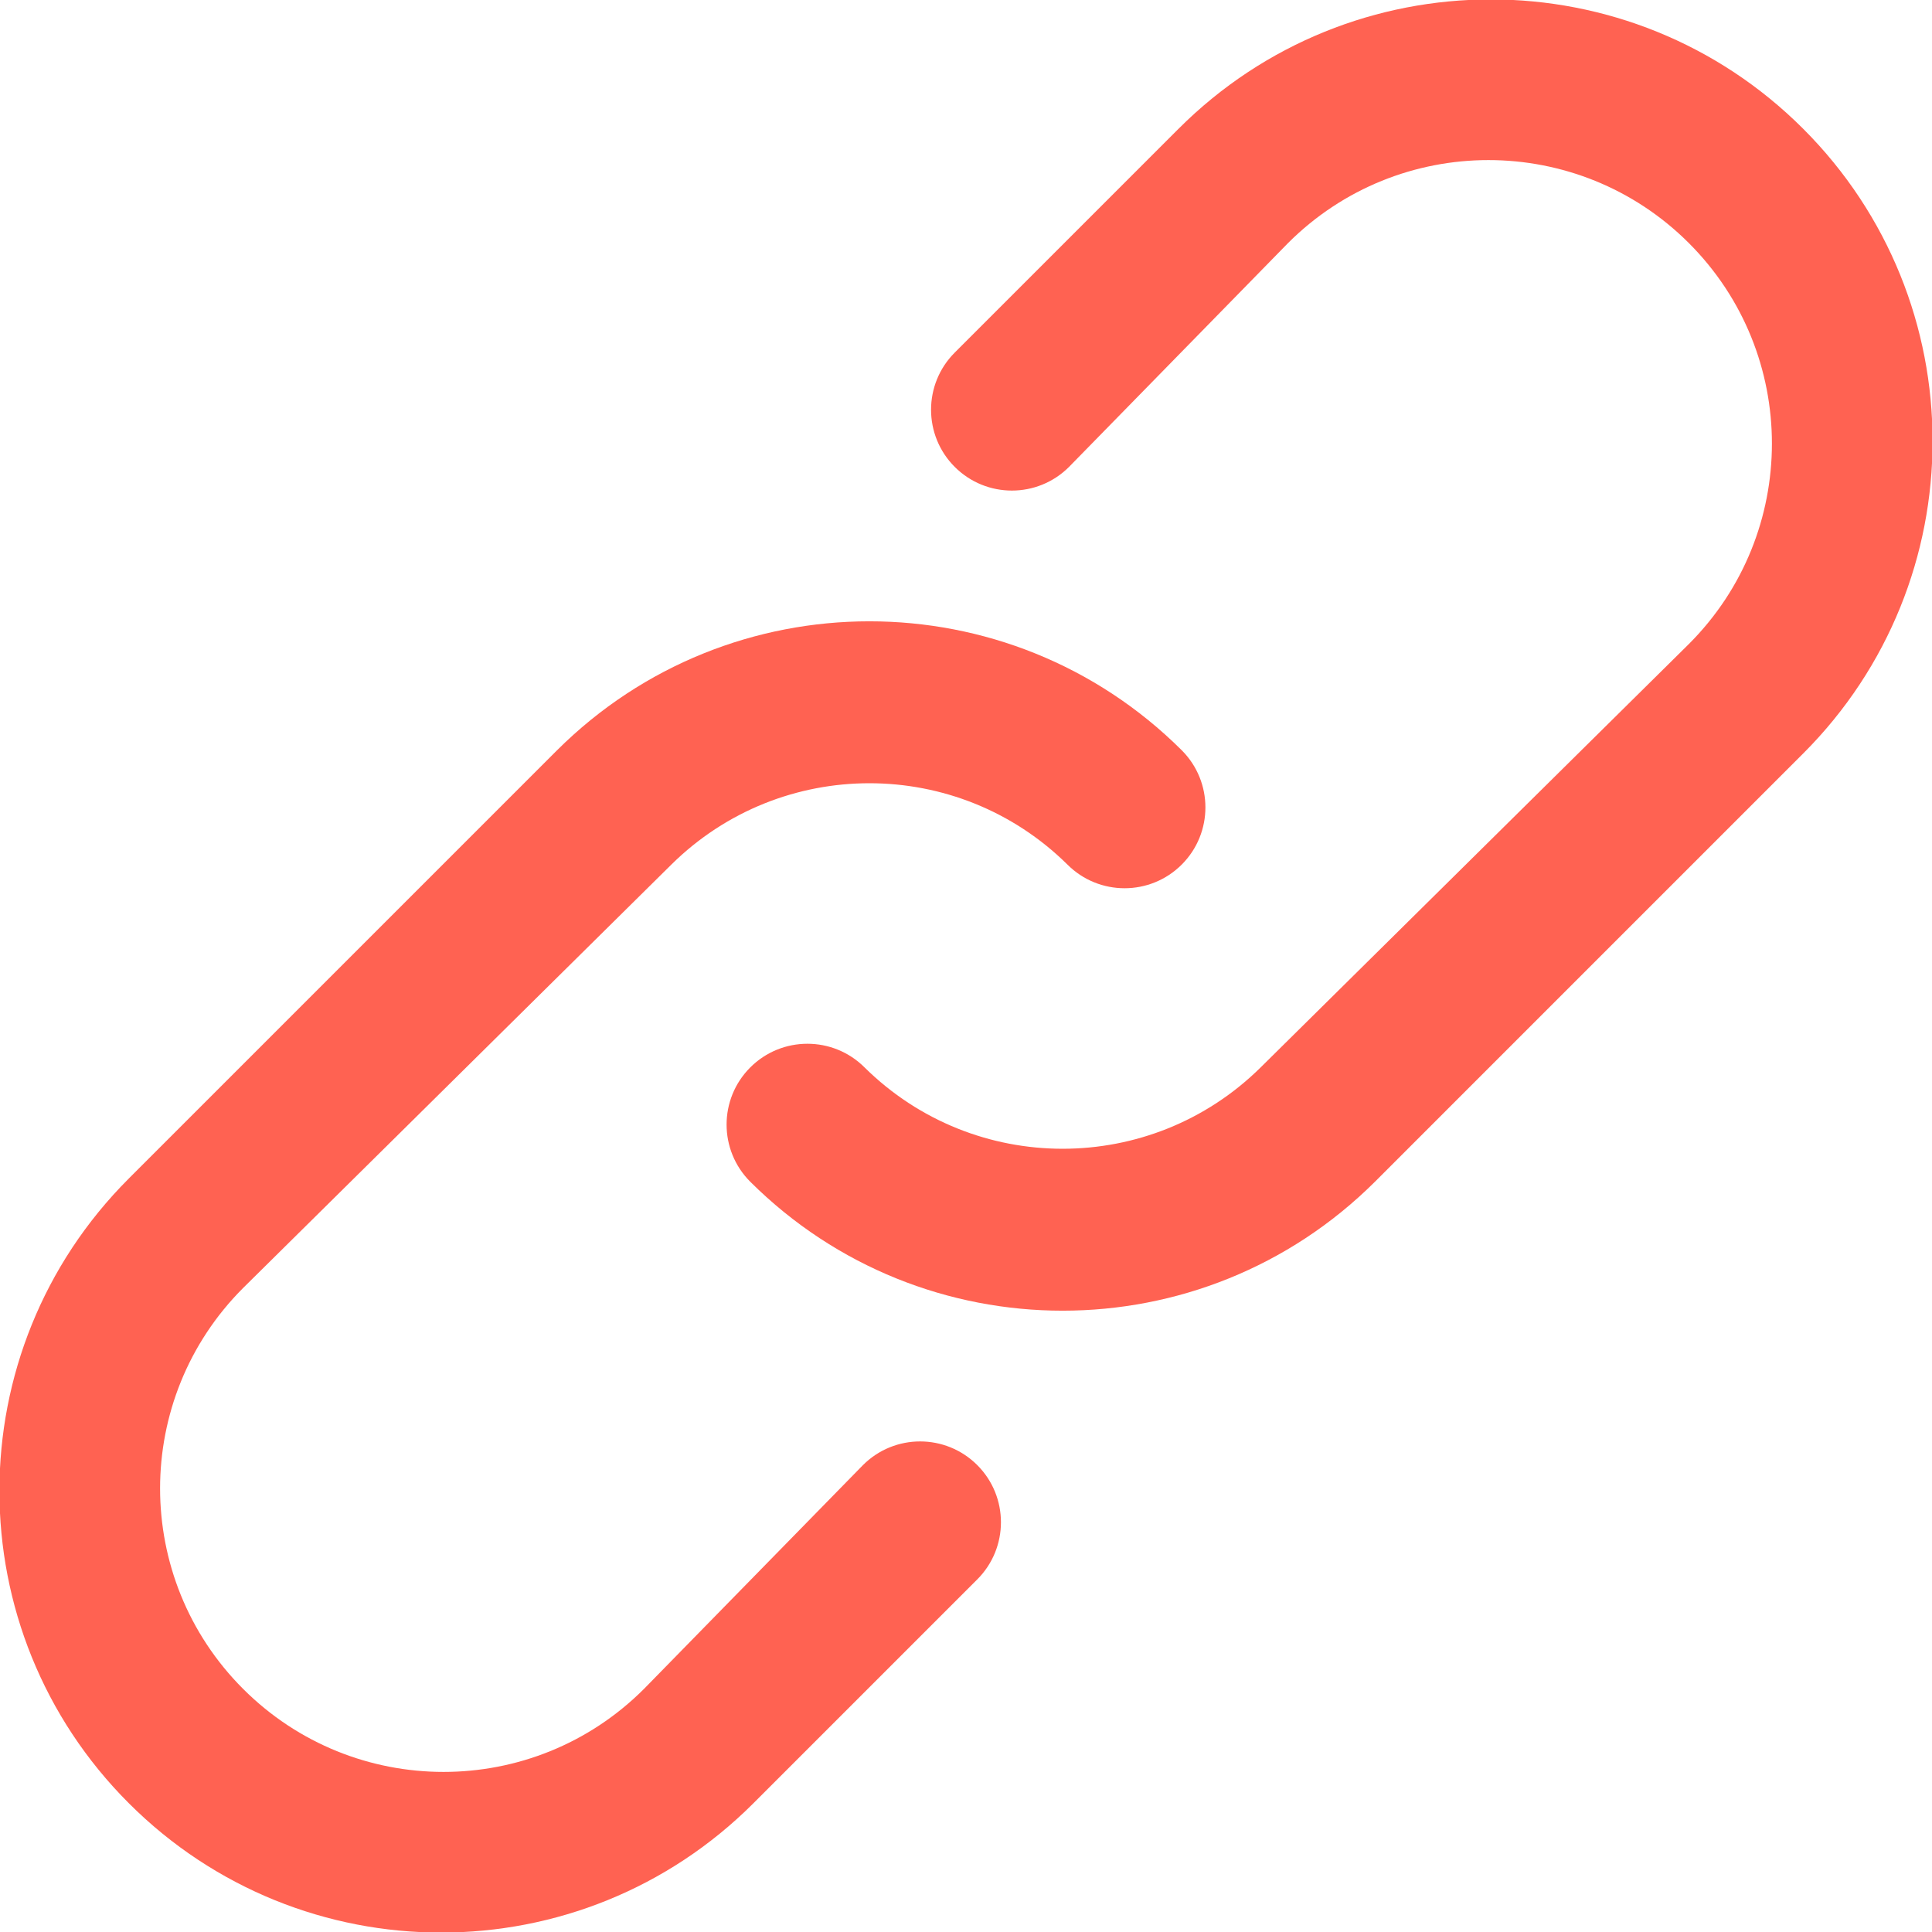
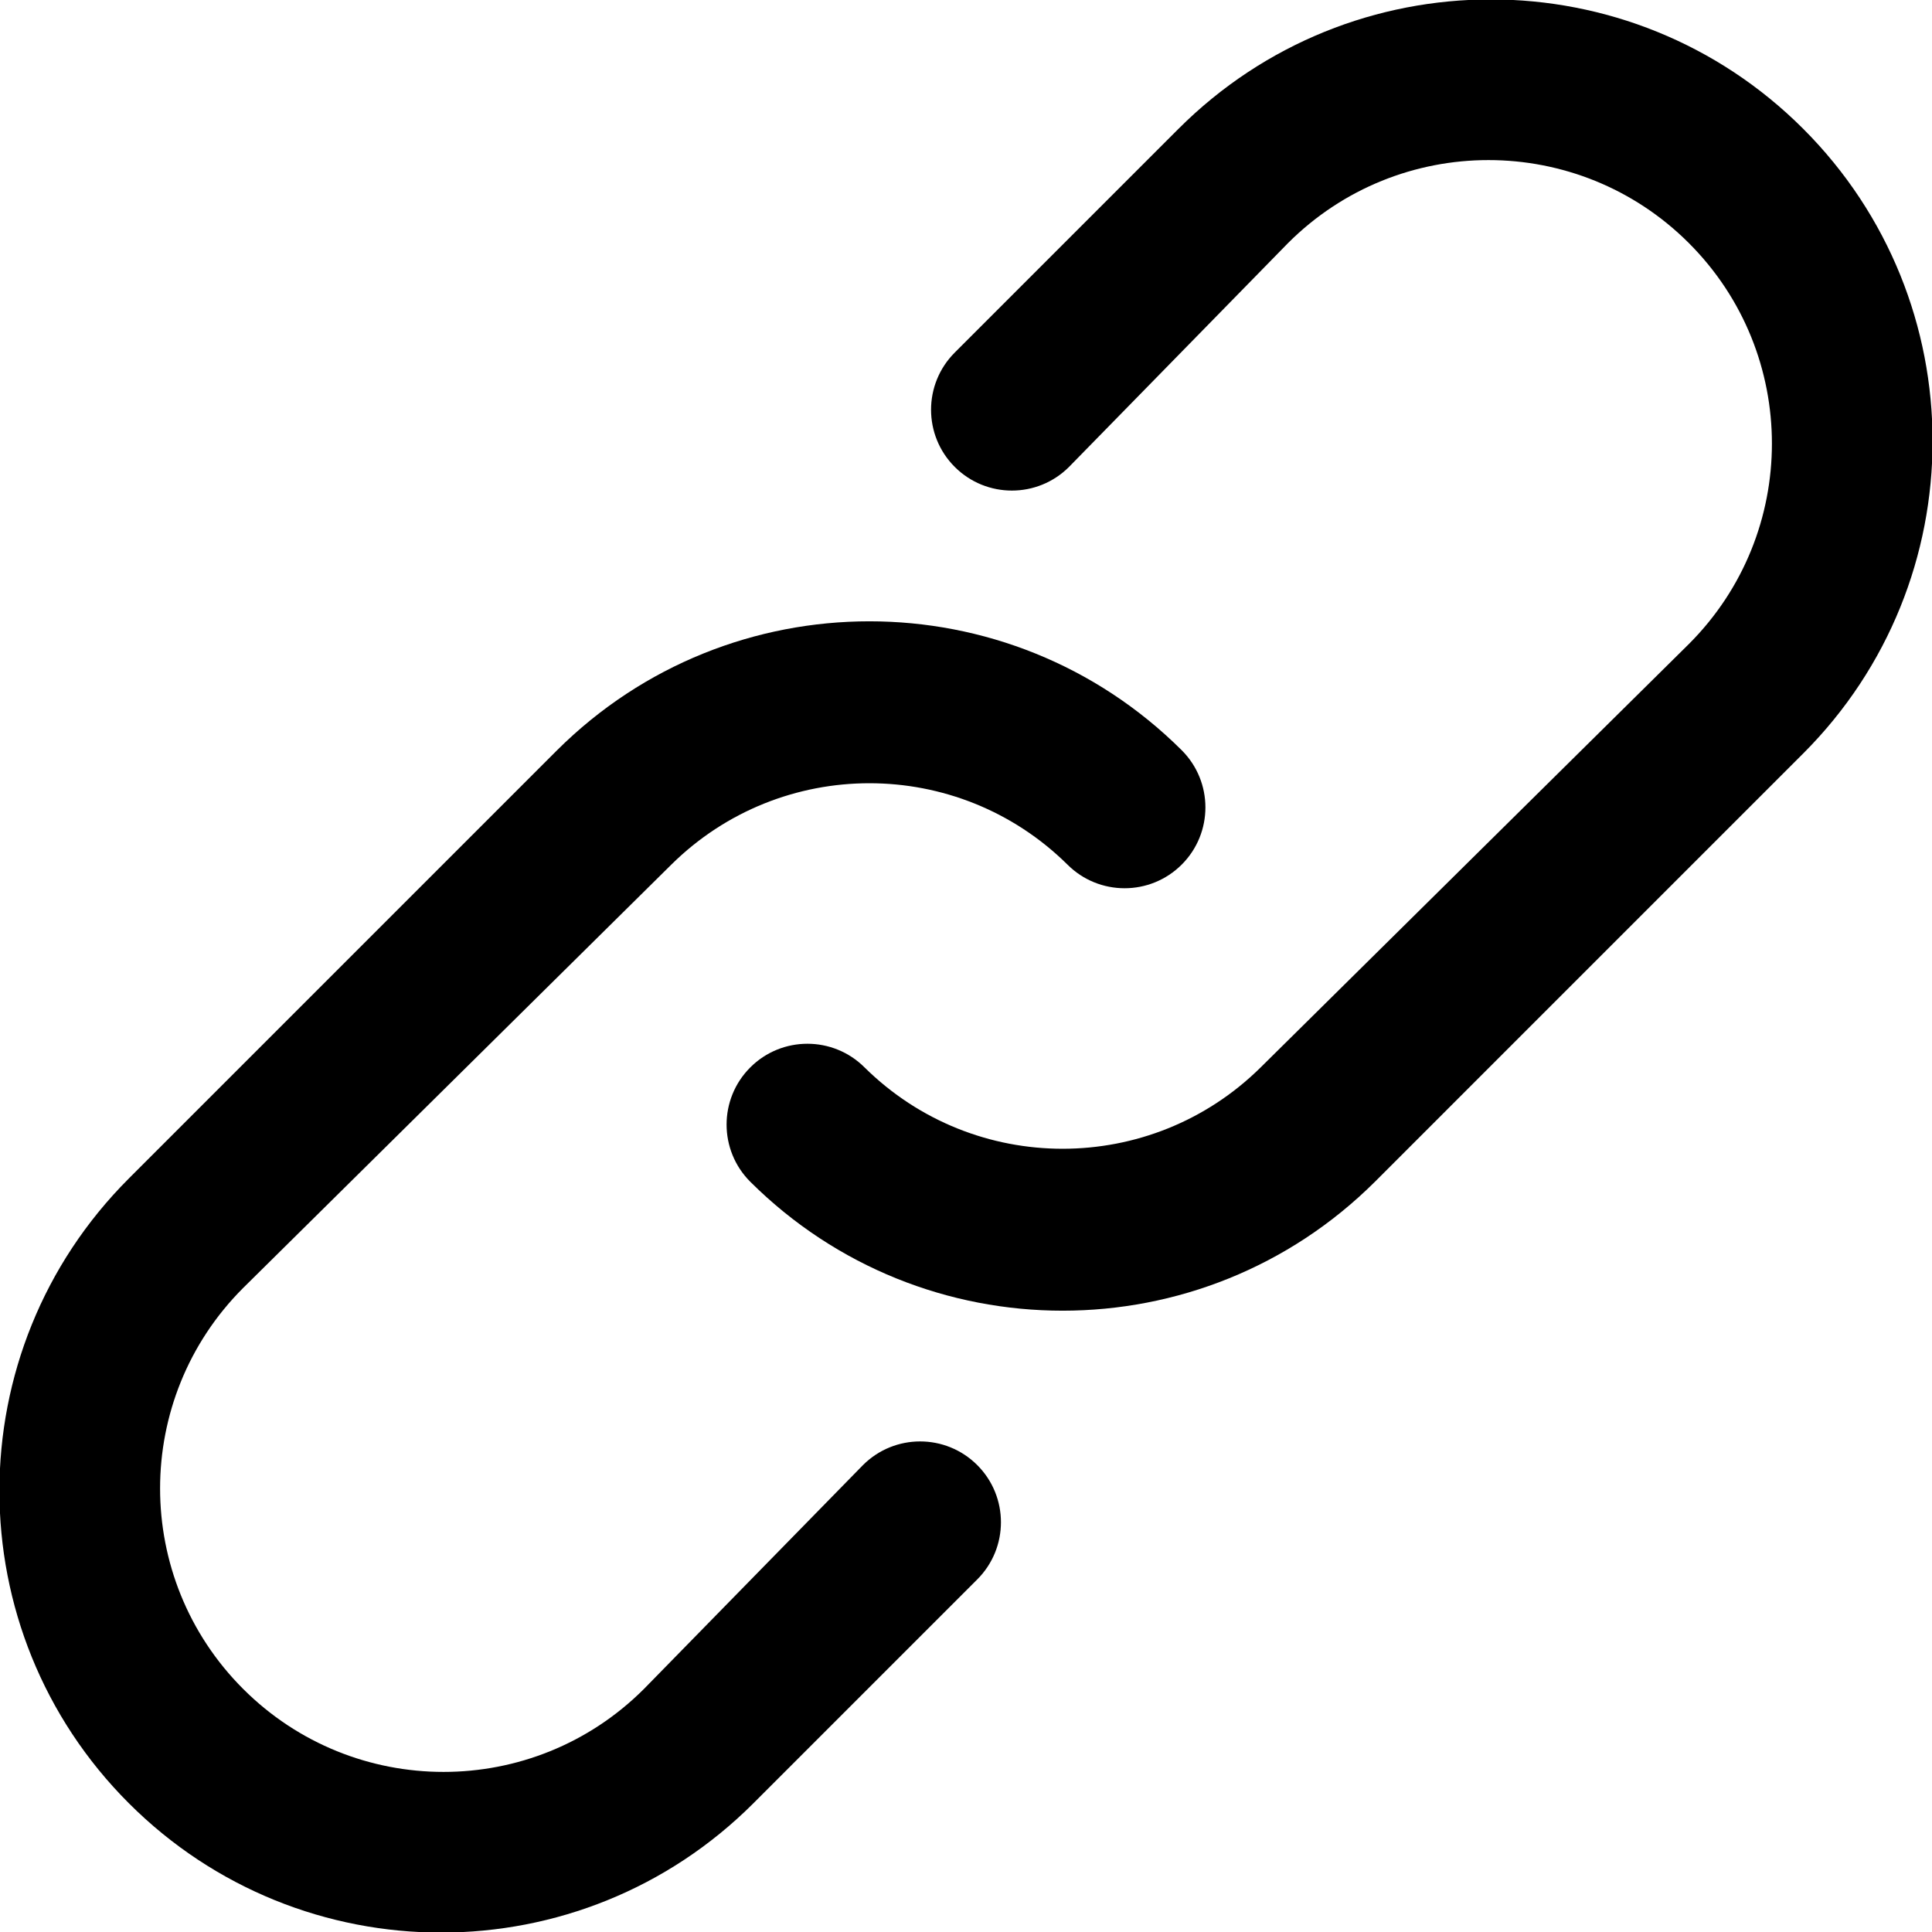
<svg xmlns="http://www.w3.org/2000/svg" id="Layer_1" data-name="Layer 1" viewBox="0 0 12 12">
-   <defs>
-     <style>.cls-1{fill:#ff6252;}</style>
-   </defs>
  <path class="cls-1" d="M4.66,7.34a2.75,2.75,0,0,0,3.88,0L11.2,4.68A2.74,2.74,0,0,0,7.32.8L5.93,2.19a.5.5,0,0,0,.71.71L8,1.51A1.74,1.74,0,0,1,10.49,4L7.83,6.63a1.75,1.75,0,0,1-2.46,0,.5.5,0,1,0-.71.71Z" />
  <path class="cls-1" d="M7.34,4.66a2.75,2.75,0,0,0-3.88,0L.8,7.32A2.74,2.74,0,0,0,4.68,11.2L6.07,9.81a.5.5,0,1,0-.71-.71L4,10.49A1.74,1.74,0,0,1,1.51,8L4.17,5.37a1.75,1.75,0,0,1,2.46,0,.5.5,0,1,0,.71-.71Z" />
</svg>
